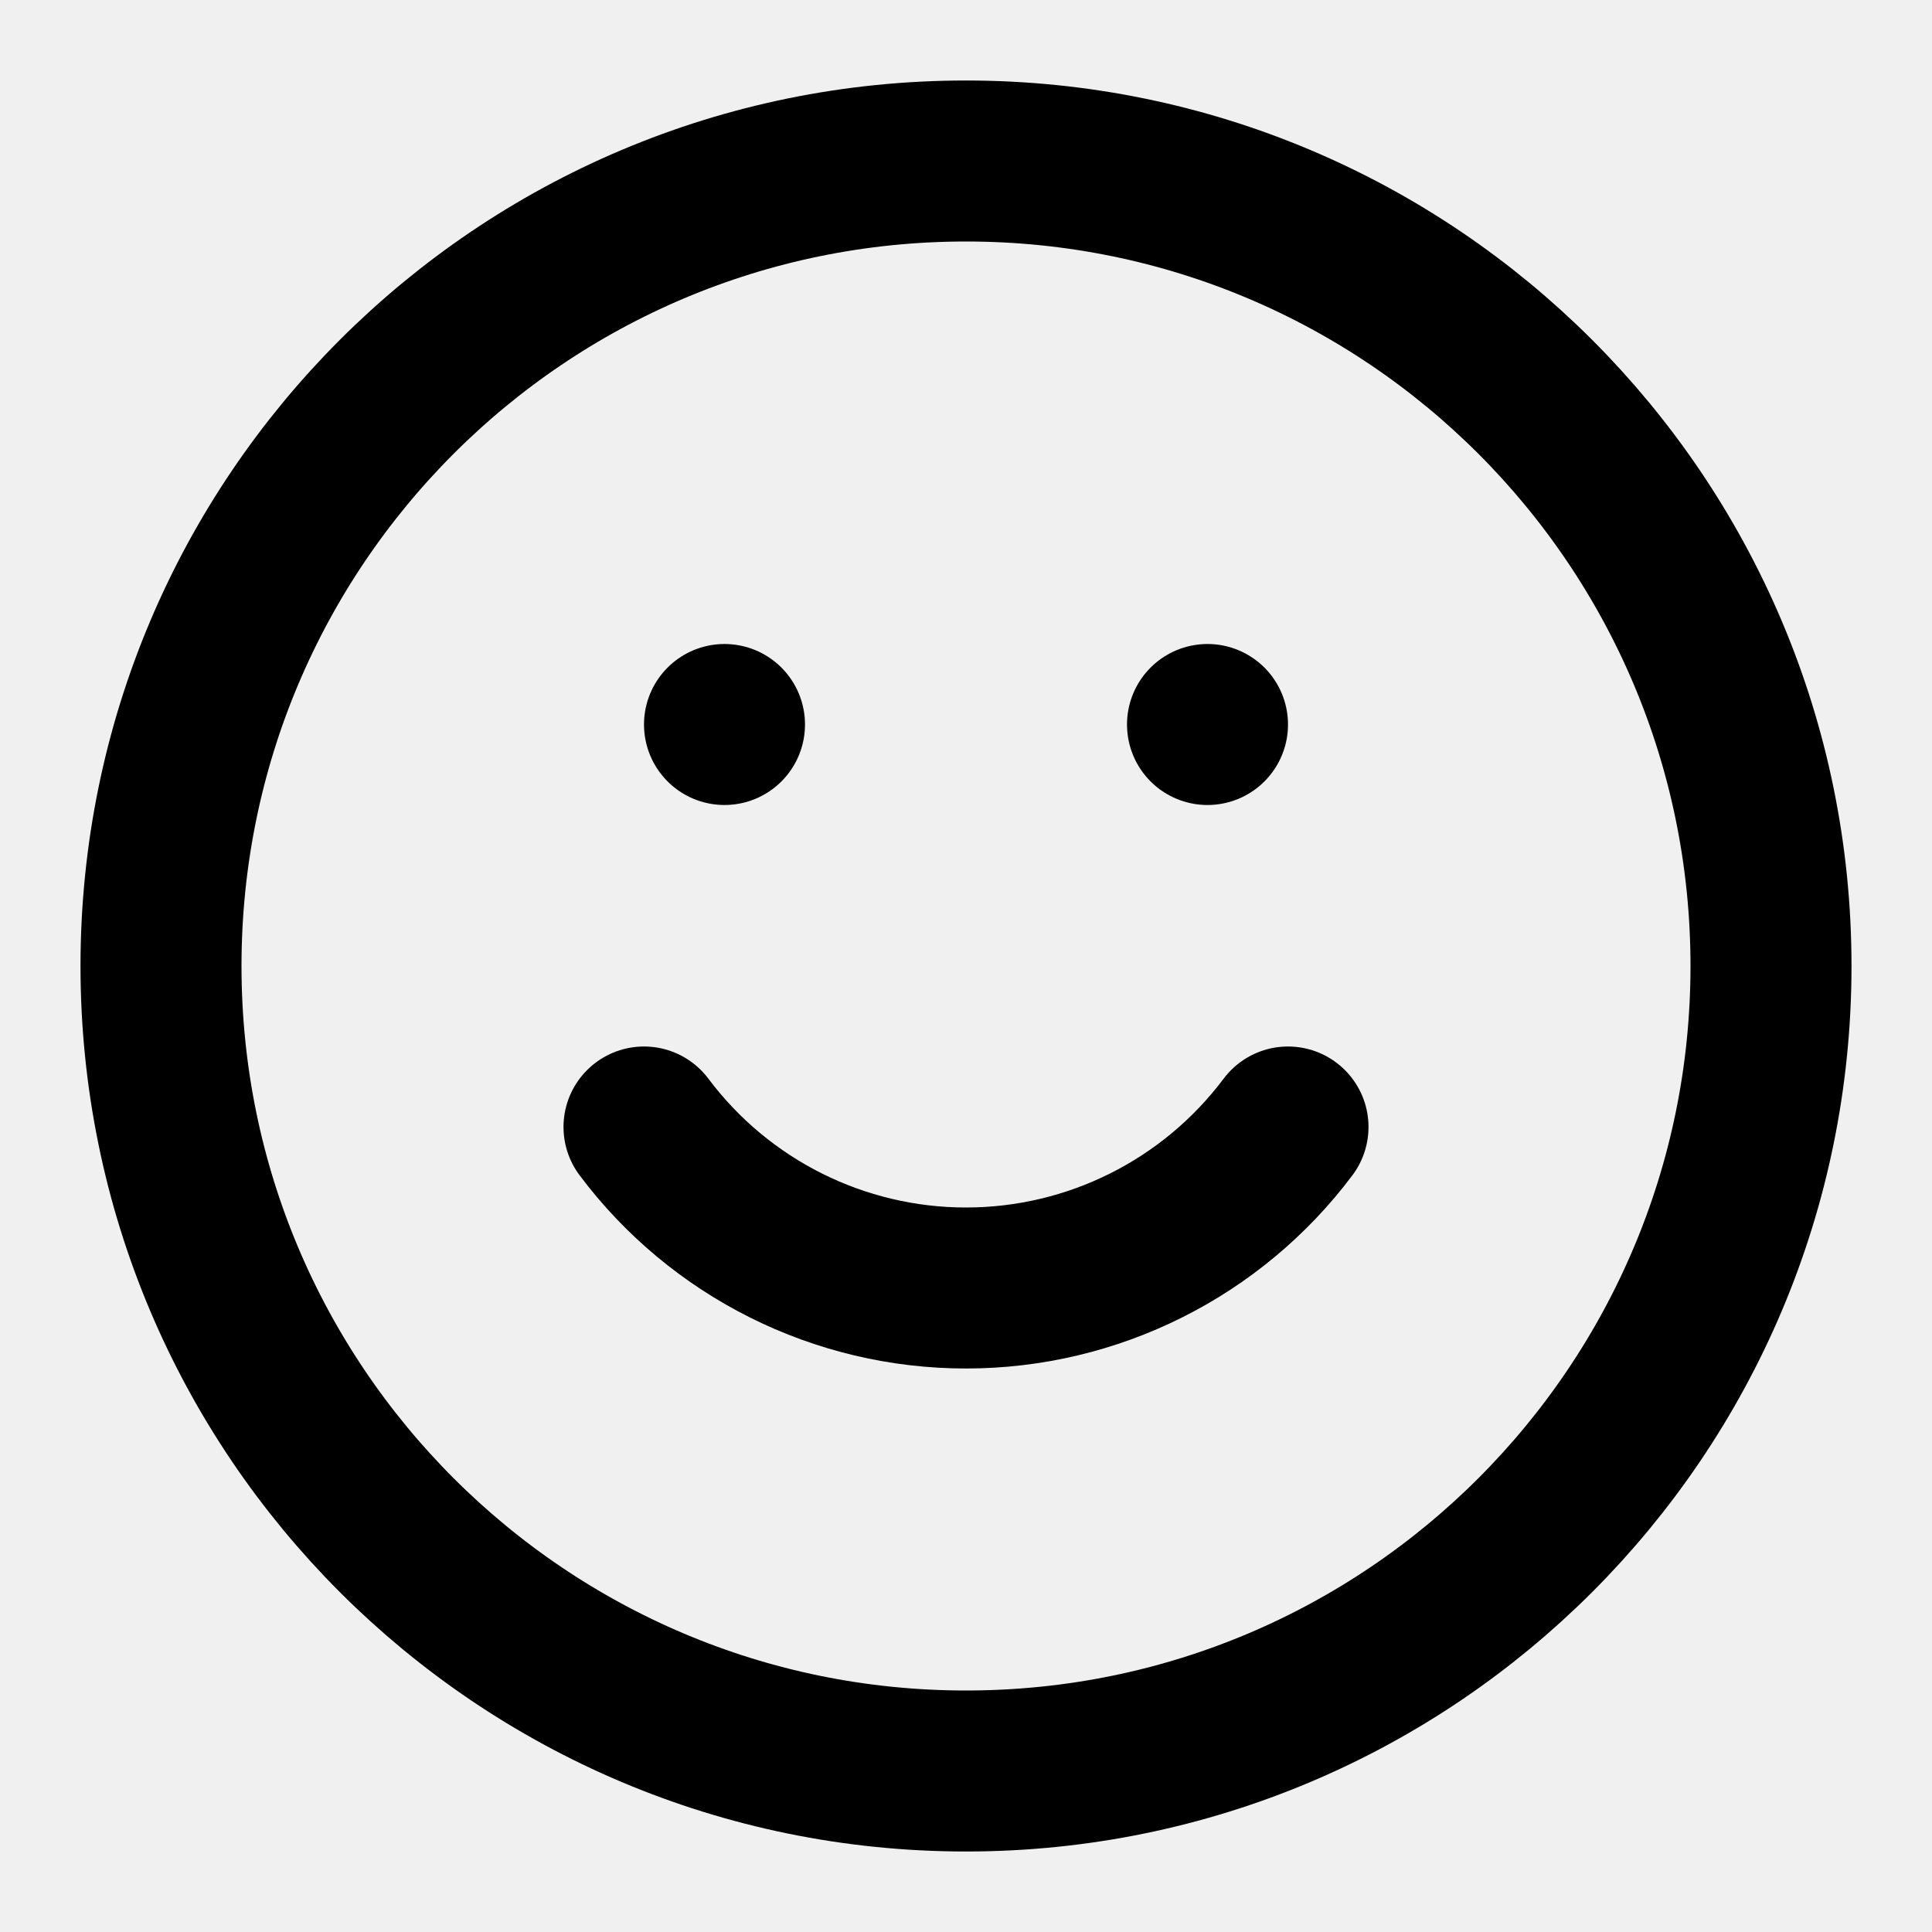
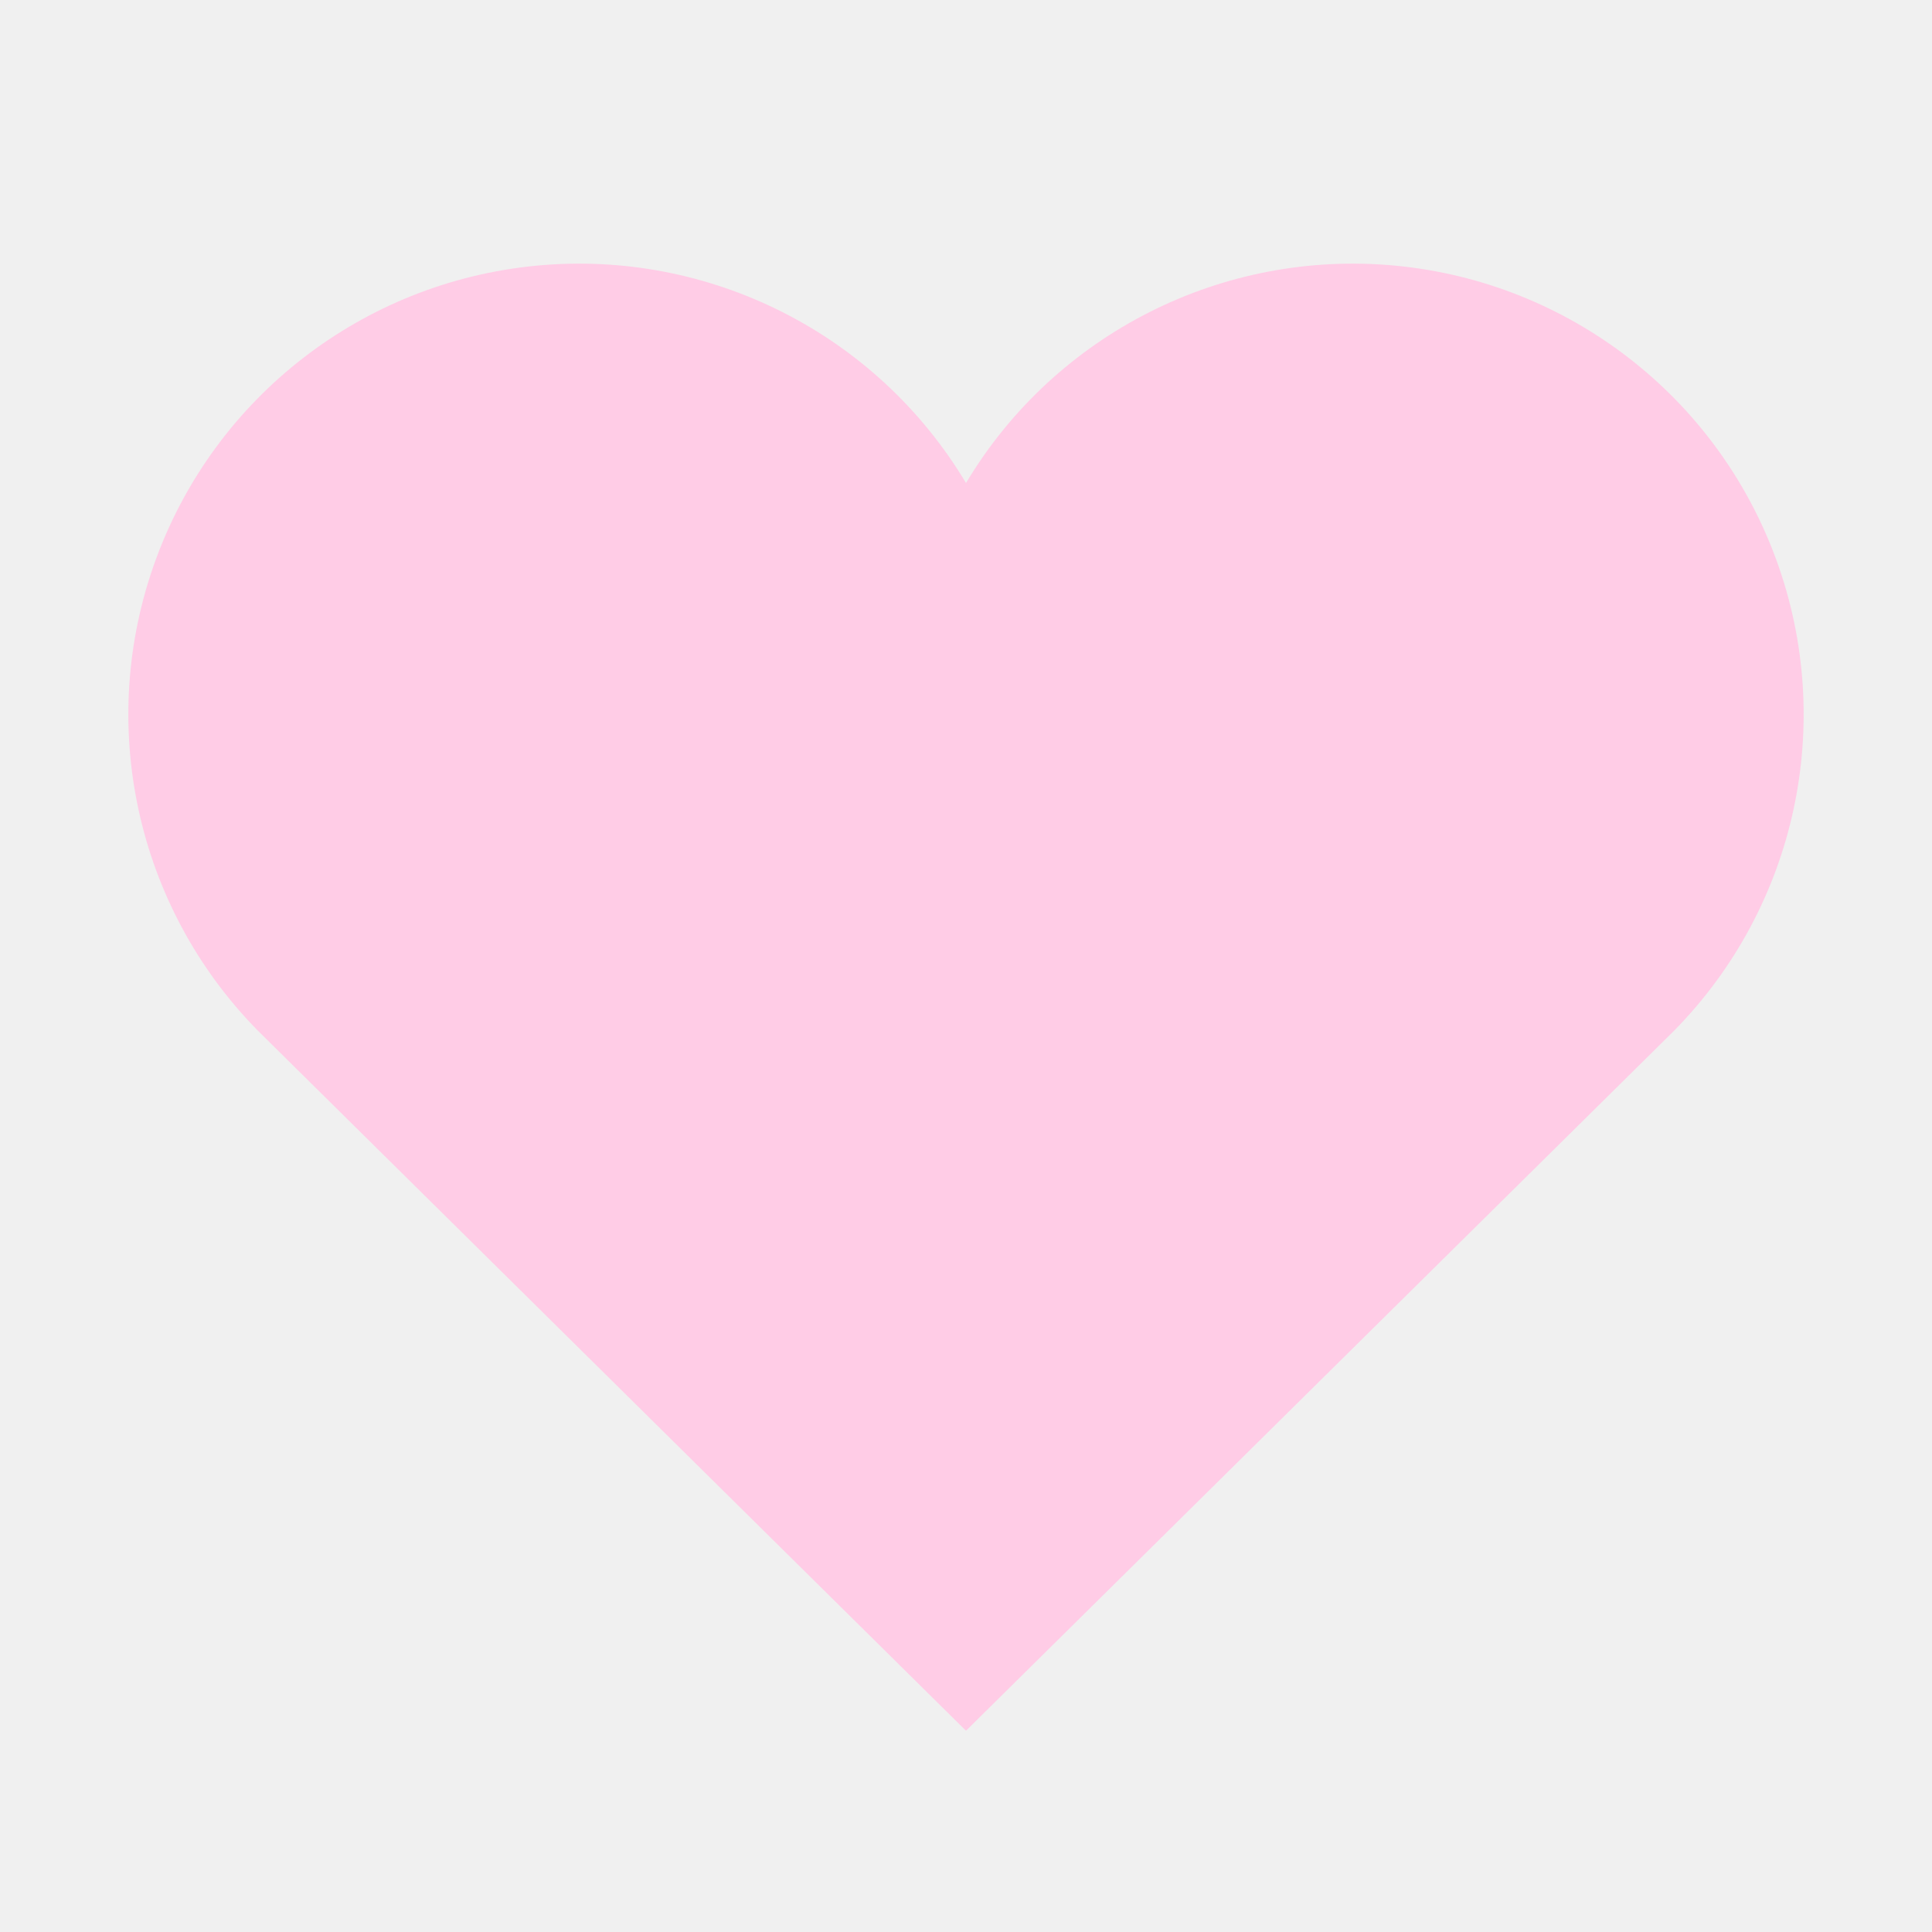
- <svg xmlns="http://www.w3.org/2000/svg" width="24" height="24" viewBox="0 0 24 24" fill="none" stroke-width="2" stroke-linecap="round" stroke-linejoin="round" class="i i-face-smile">
+ <svg xmlns="http://www.w3.org/2000/svg" width="24" height="24" viewBox="0 0 24 24" fill="#FFCCE6" stroke-width="0" stroke-linecap="round" stroke-linejoin="round" class="i i-heart">
  <style>
    path, circle {
      stroke: #000000;
    }
    @media (prefers-color-scheme: dark) {
      path, circle {
        stroke: #ffffff;
      }
    }
  </style>
-   <path d="M9 9Zm6 0Zm-7 5a5 5 0 008 0" />
-   <circle cx="12" cy="12" r="10" />
+   <path d="m12 21.5-8.8-8.7A5.6 5.6 0 1112 6a5.6 5.6 0 118.8 6.8Z" />
</svg>
